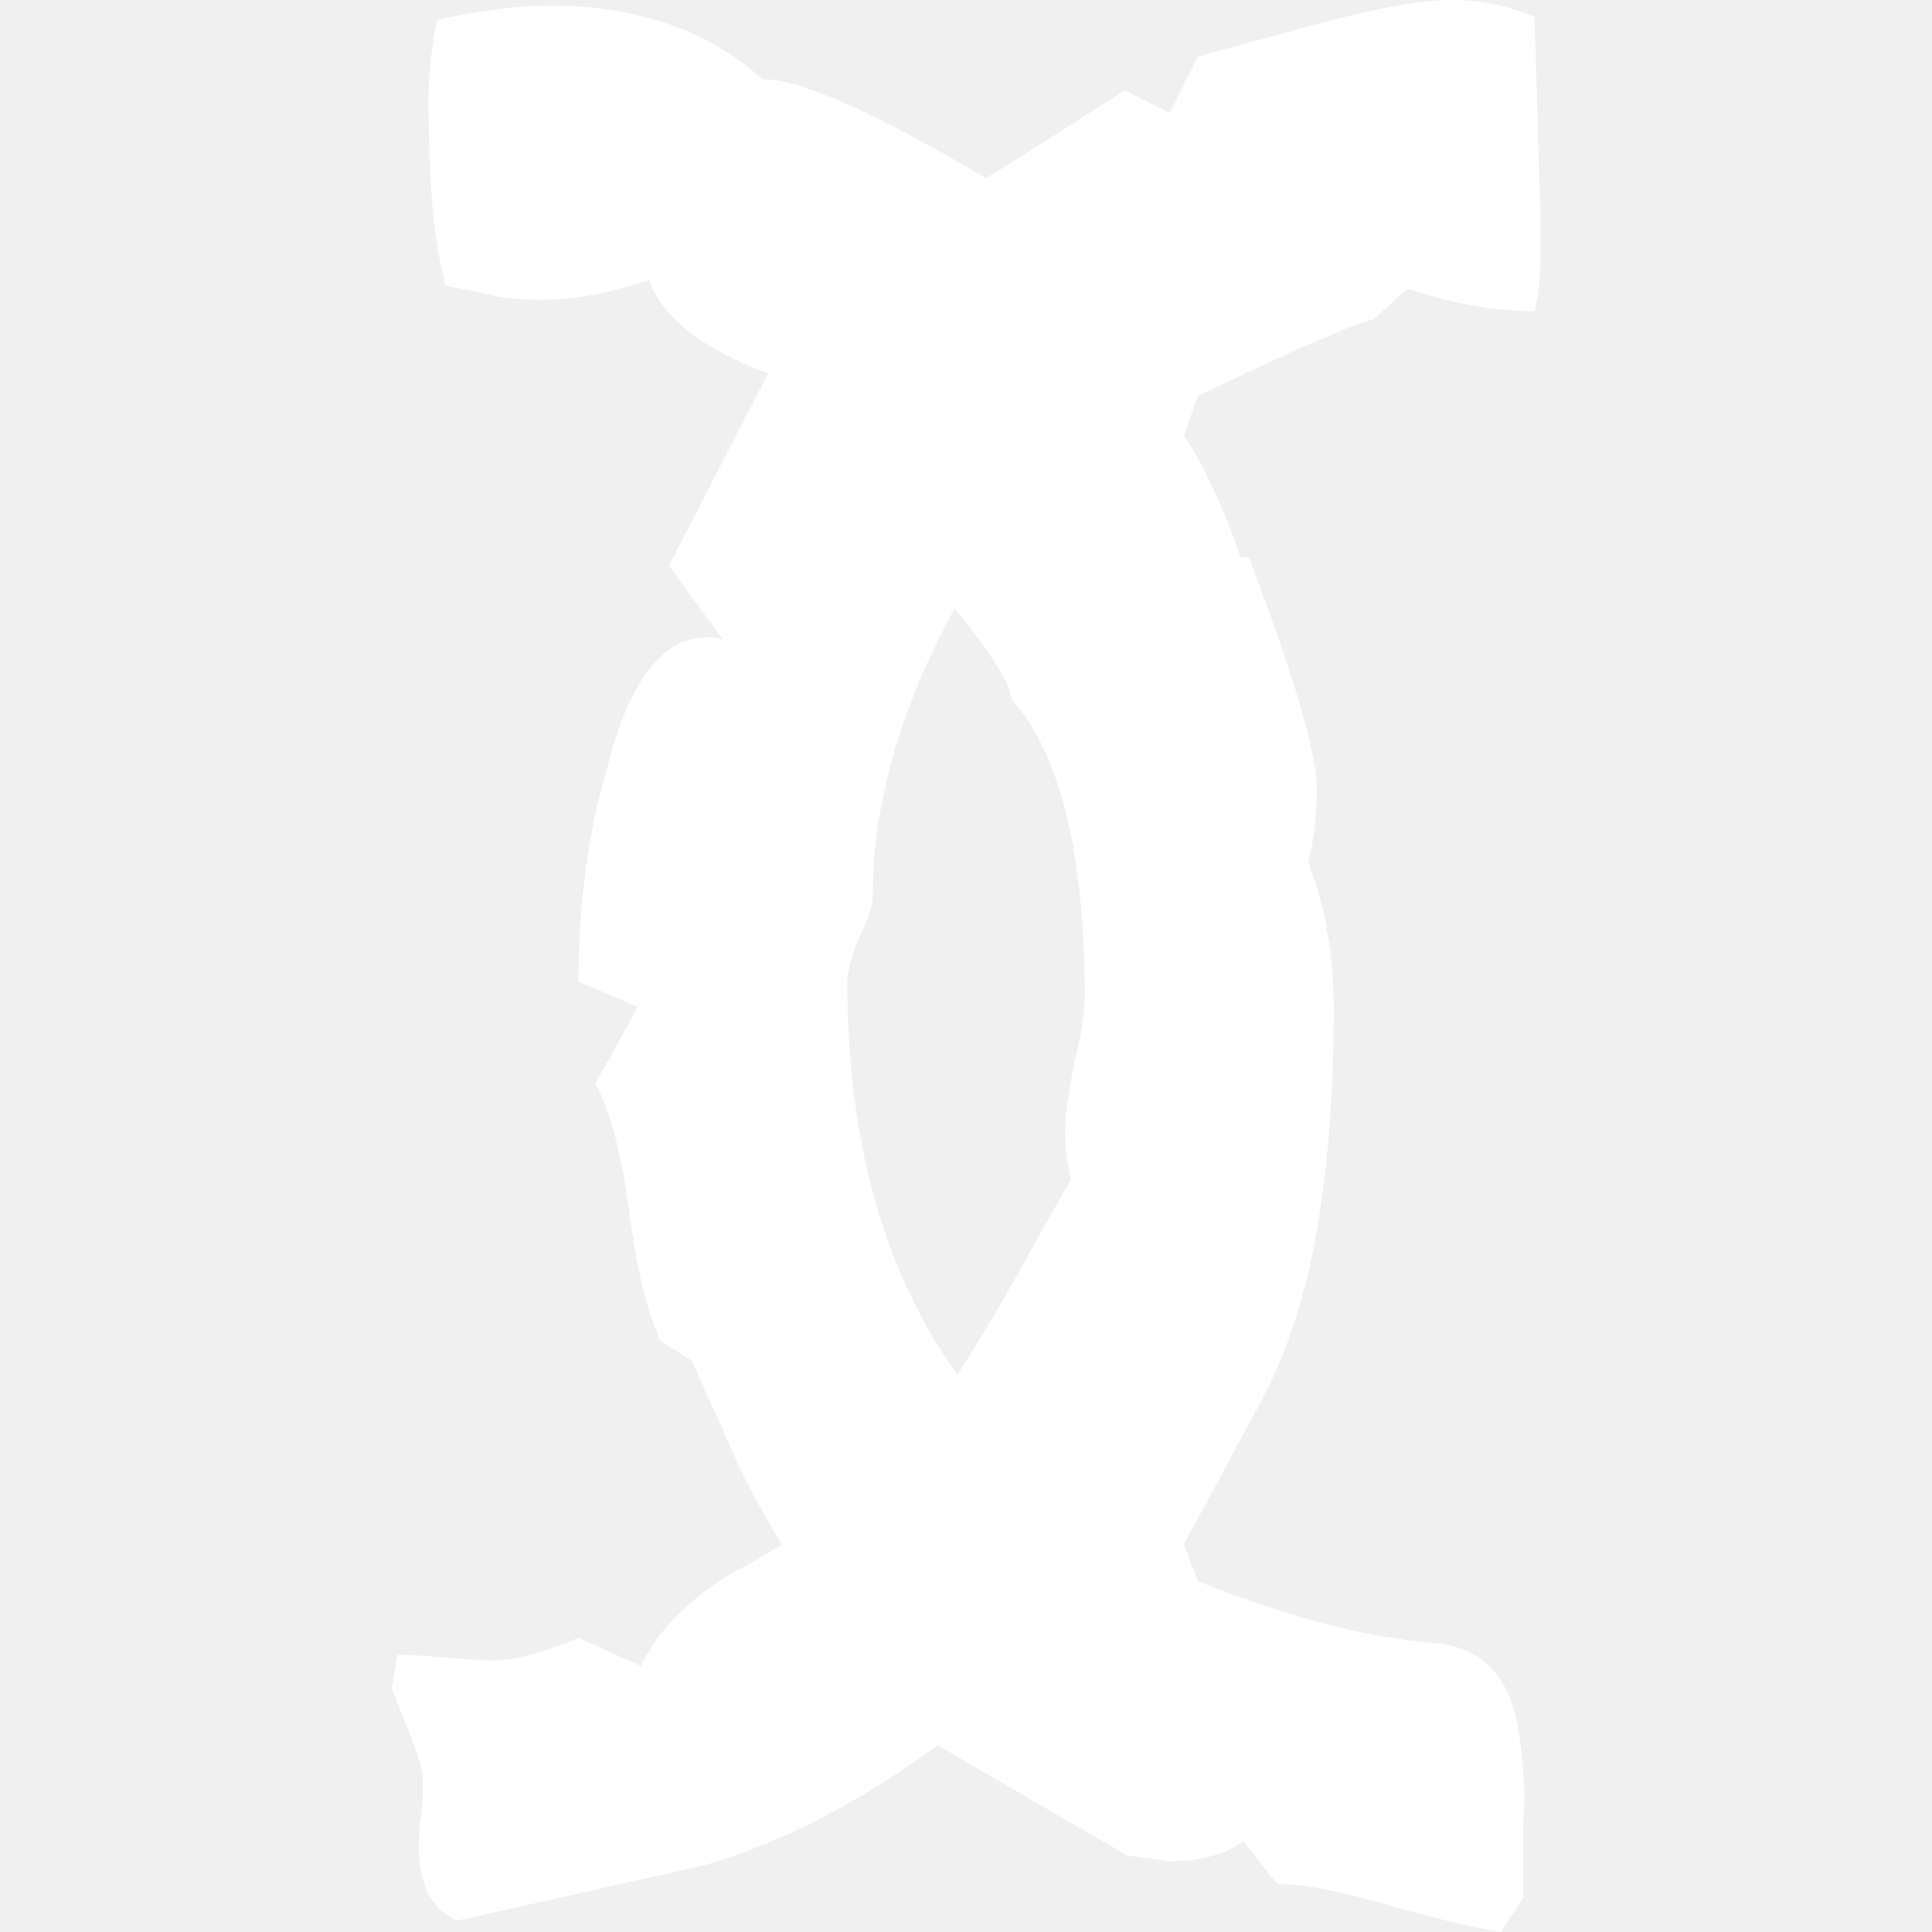
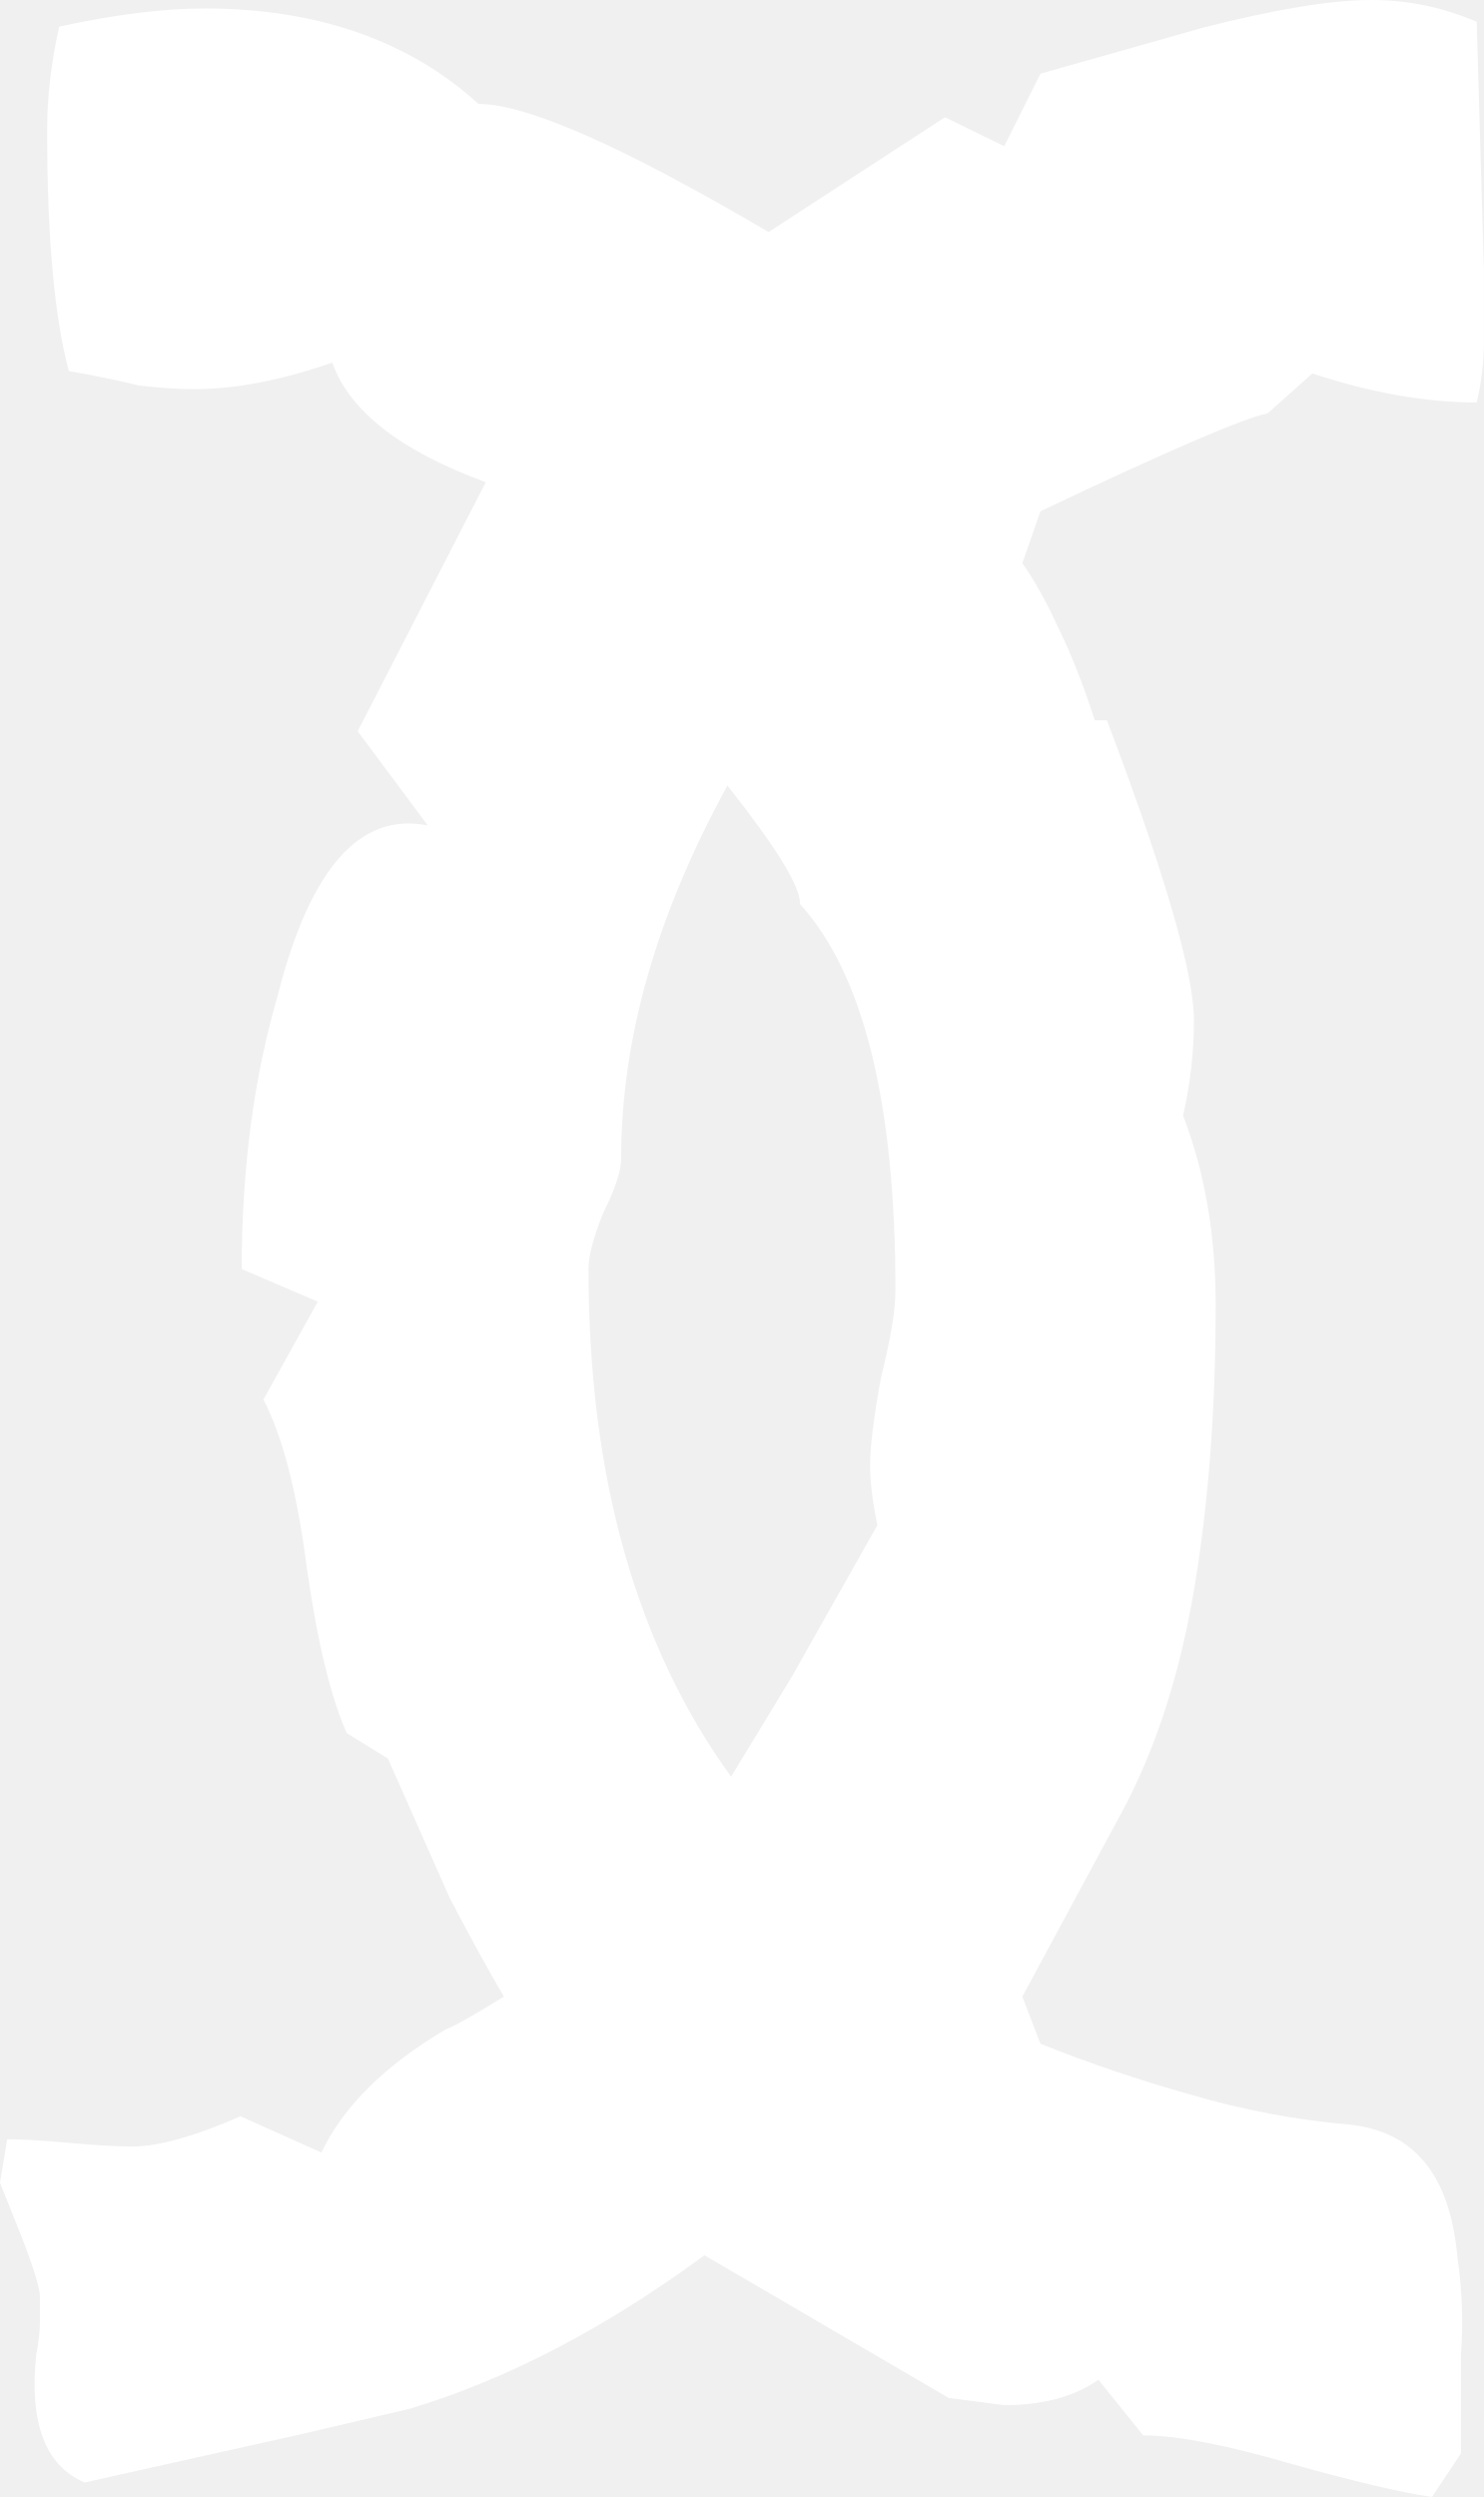
- <svg xmlns="http://www.w3.org/2000/svg" viewBox="0 0 12.281 20.661" width="32" height="32" fill="#FFFFFF">
-   <path d="M12.221 3.328q-.635 0-1.361-.242l-.363.332q-.303.06-1.876.817l-.151.424q.151.211.302.544.152.303.303.756h.09q.727 1.906.727 2.48 0 .394-.091.787.272.696.272 1.573 0 1.301-.181 2.36-.182 1.058-.605 1.845l-.817 1.512.151.394q.605.242 1.24.423.636.182 1.331.242.787.091.878 1.09.06.423.03.816v.817l-.242.363q-.393-.06-1.15-.273-.816-.242-1.24-.242l-.363-.453q-.302.211-.786.211l-.454-.06-2.027-1.18q-1.24.908-2.45 1.27-.242.061-.938.212-.665.152-1.754.394-.484-.212-.393-1.06.03-.15.03-.271v-.212q0-.09-.152-.484L0 18.059l.06-.363q.182 0 .515.03t.514.03q.333 0 .908-.241l.665.302q.272-.575 1.028-1.028.091-.03.484-.273-.211-.332-.453-.816-.212-.484-.515-1.15l-.332-.212q-.212-.453-.333-1.36-.121-.939-.363-1.392l.454-.817-.635-.272q0-1.24.302-2.269.393-1.573 1.24-1.392l-.575-.786 1.06-2.057q-1.06-.393-1.271-.998-.635.211-1.15.211-.181 0-.453-.03-.243-.06-.575-.12Q.393 2.39.393 1.058q0-.393.091-.847Q1.18.06 1.694.06q1.391 0 2.269.786.605 0 2.39 1.059.211-.121 1.482-.938l.484.242.302-.605L9.952.242Q10.86 0 11.344 0q.453 0 .877.181l.06 2.057v.575q0 .272-.06.514zM6.625 7.472q0-.212-.605-.968-.877 1.603-.877 3.085 0 .152-.152.454-.12.303-.12.454 0 2.571 1.179 4.205.212-.333.514-.847.303-.545.696-1.24-.06-.303-.06-.485 0-.242.09-.726.121-.484.121-.726 0-2.329-.786-3.206z" />
+ <svg xmlns="http://www.w3.org/2000/svg" width="19.02" height="32" fill="#fff" viewBox="0 0 7.3 20.66">
+   <path d="M9.73 3.33q-.63 0-1.36-.24L8 3.42q-.3.06-1.88.81l-.15.43q.15.21.3.54.15.3.3.76h.1q.72 1.9.72 2.48 0 .4-.09.79.27.7.27 1.57 0 1.3-.18 2.36-.18 1.06-.6 1.84l-.82 1.52.15.39q.6.24 1.24.42.64.19 1.33.25.79.09.88 1.09.06.42.03.81v.82l-.24.36q-.4-.06-1.15-.27-.82-.24-1.24-.24l-.37-.46q-.3.21-.78.21l-.46-.06-2.02-1.18Q2.1 19.57.9 19.93l-.94.22-1.75.39q-.49-.21-.4-1.06.03-.15.03-.27V19q0-.1-.15-.49l-.18-.45.06-.36q.18 0 .51.03.34.03.52.03.33 0 .9-.25l.67.3q.27-.57 1.03-1.02.09-.03.48-.27-.2-.34-.45-.82l-.51-1.15-.34-.21q-.2-.45-.33-1.36-.12-.94-.36-1.4l.45-.81-.63-.27q0-1.24.3-2.27.4-1.57 1.24-1.4l-.58-.78 1.06-2.06Q.47 3.6.26 3q-.63.22-1.15.22-.18 0-.45-.03-.24-.06-.58-.12-.18-.67-.18-2 0-.4.1-.85.69-.15 1.2-.15 1.4 0 2.27.79.6 0 2.4 1.06L5.33.97l.49.24.3-.6L7.46.23Q8.36 0 8.86 0q.45 0 .87.18l.06 2.06v.57q0 .27-.06.52zm-5.6 4.14q0-.21-.6-.97-.88 1.6-.88 3.09 0 .15-.15.45-.12.3-.12.46 0 2.57 1.18 4.2l.51-.84.7-1.24q-.06-.3-.06-.49 0-.24.09-.73.12-.48.12-.72 0-2.33-.79-3.2z" />
</svg>
